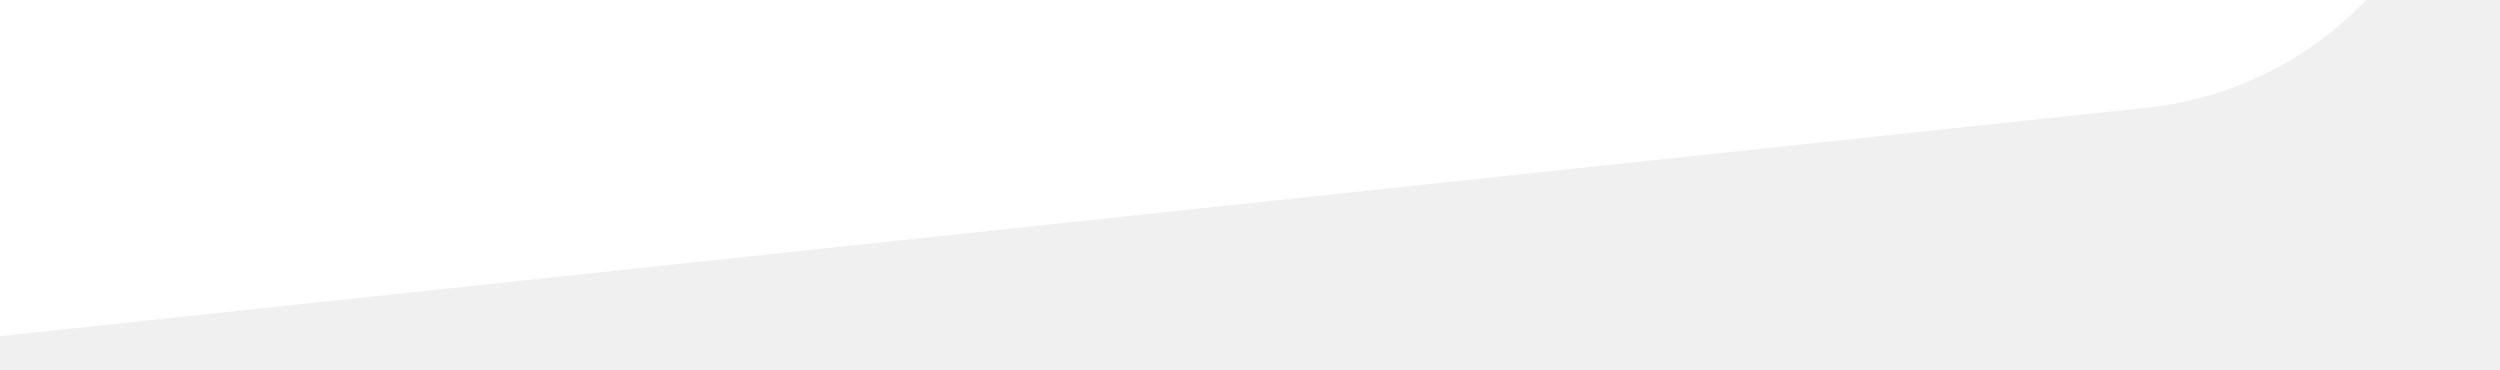
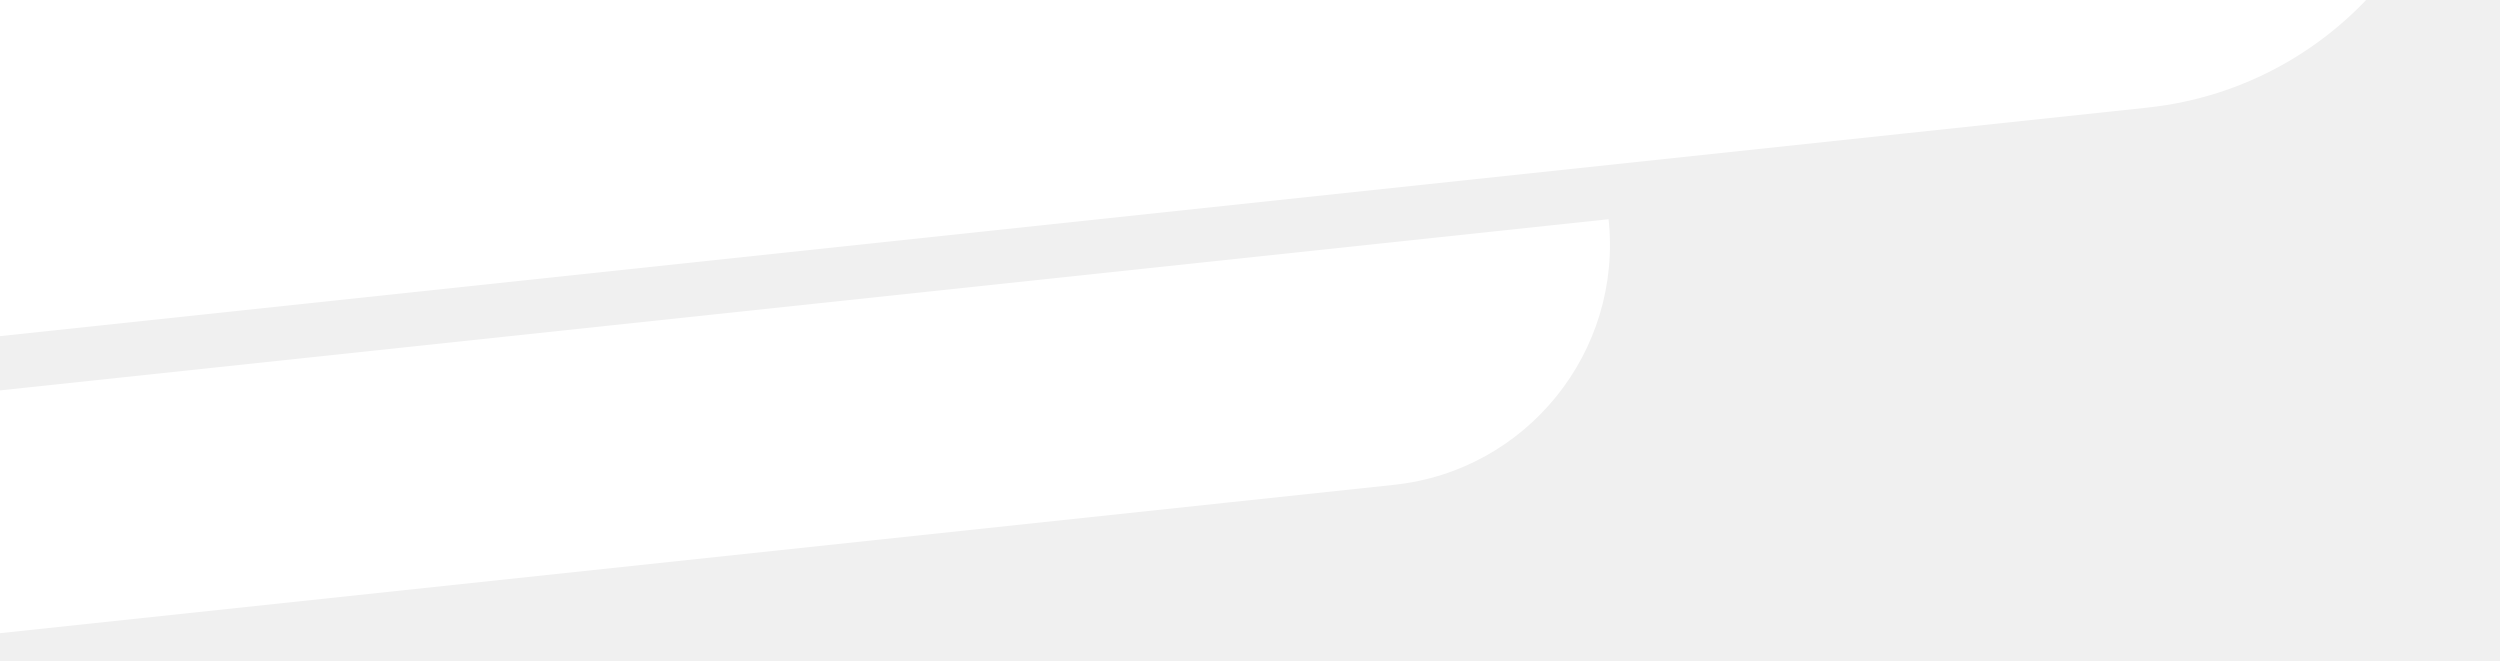
- <svg xmlns="http://www.w3.org/2000/svg" width="386" height="57" viewBox="0 0 386 57" fill="none">
+ <svg xmlns="http://www.w3.org/2000/svg" width="386" height="102" viewBox="0 0 386 102" fill="none">
  <path d="M-46 1.716L380.205 -43.639C383.405 -13.562 361.618 13.415 331.541 16.616L-4.688 52.396C-24.303 54.483 -41.897 40.274 -43.984 20.658L-46 1.716Z" fill="white" />
+   <path d="M-41.691 64.714L248.365 33.848C250.543 54.317 235.715 72.677 215.246 74.855L-13.576 99.205C-26.925 100.626 -38.899 90.955 -40.32 77.606L-41.691 64.714Z" fill="white" />
</svg>
